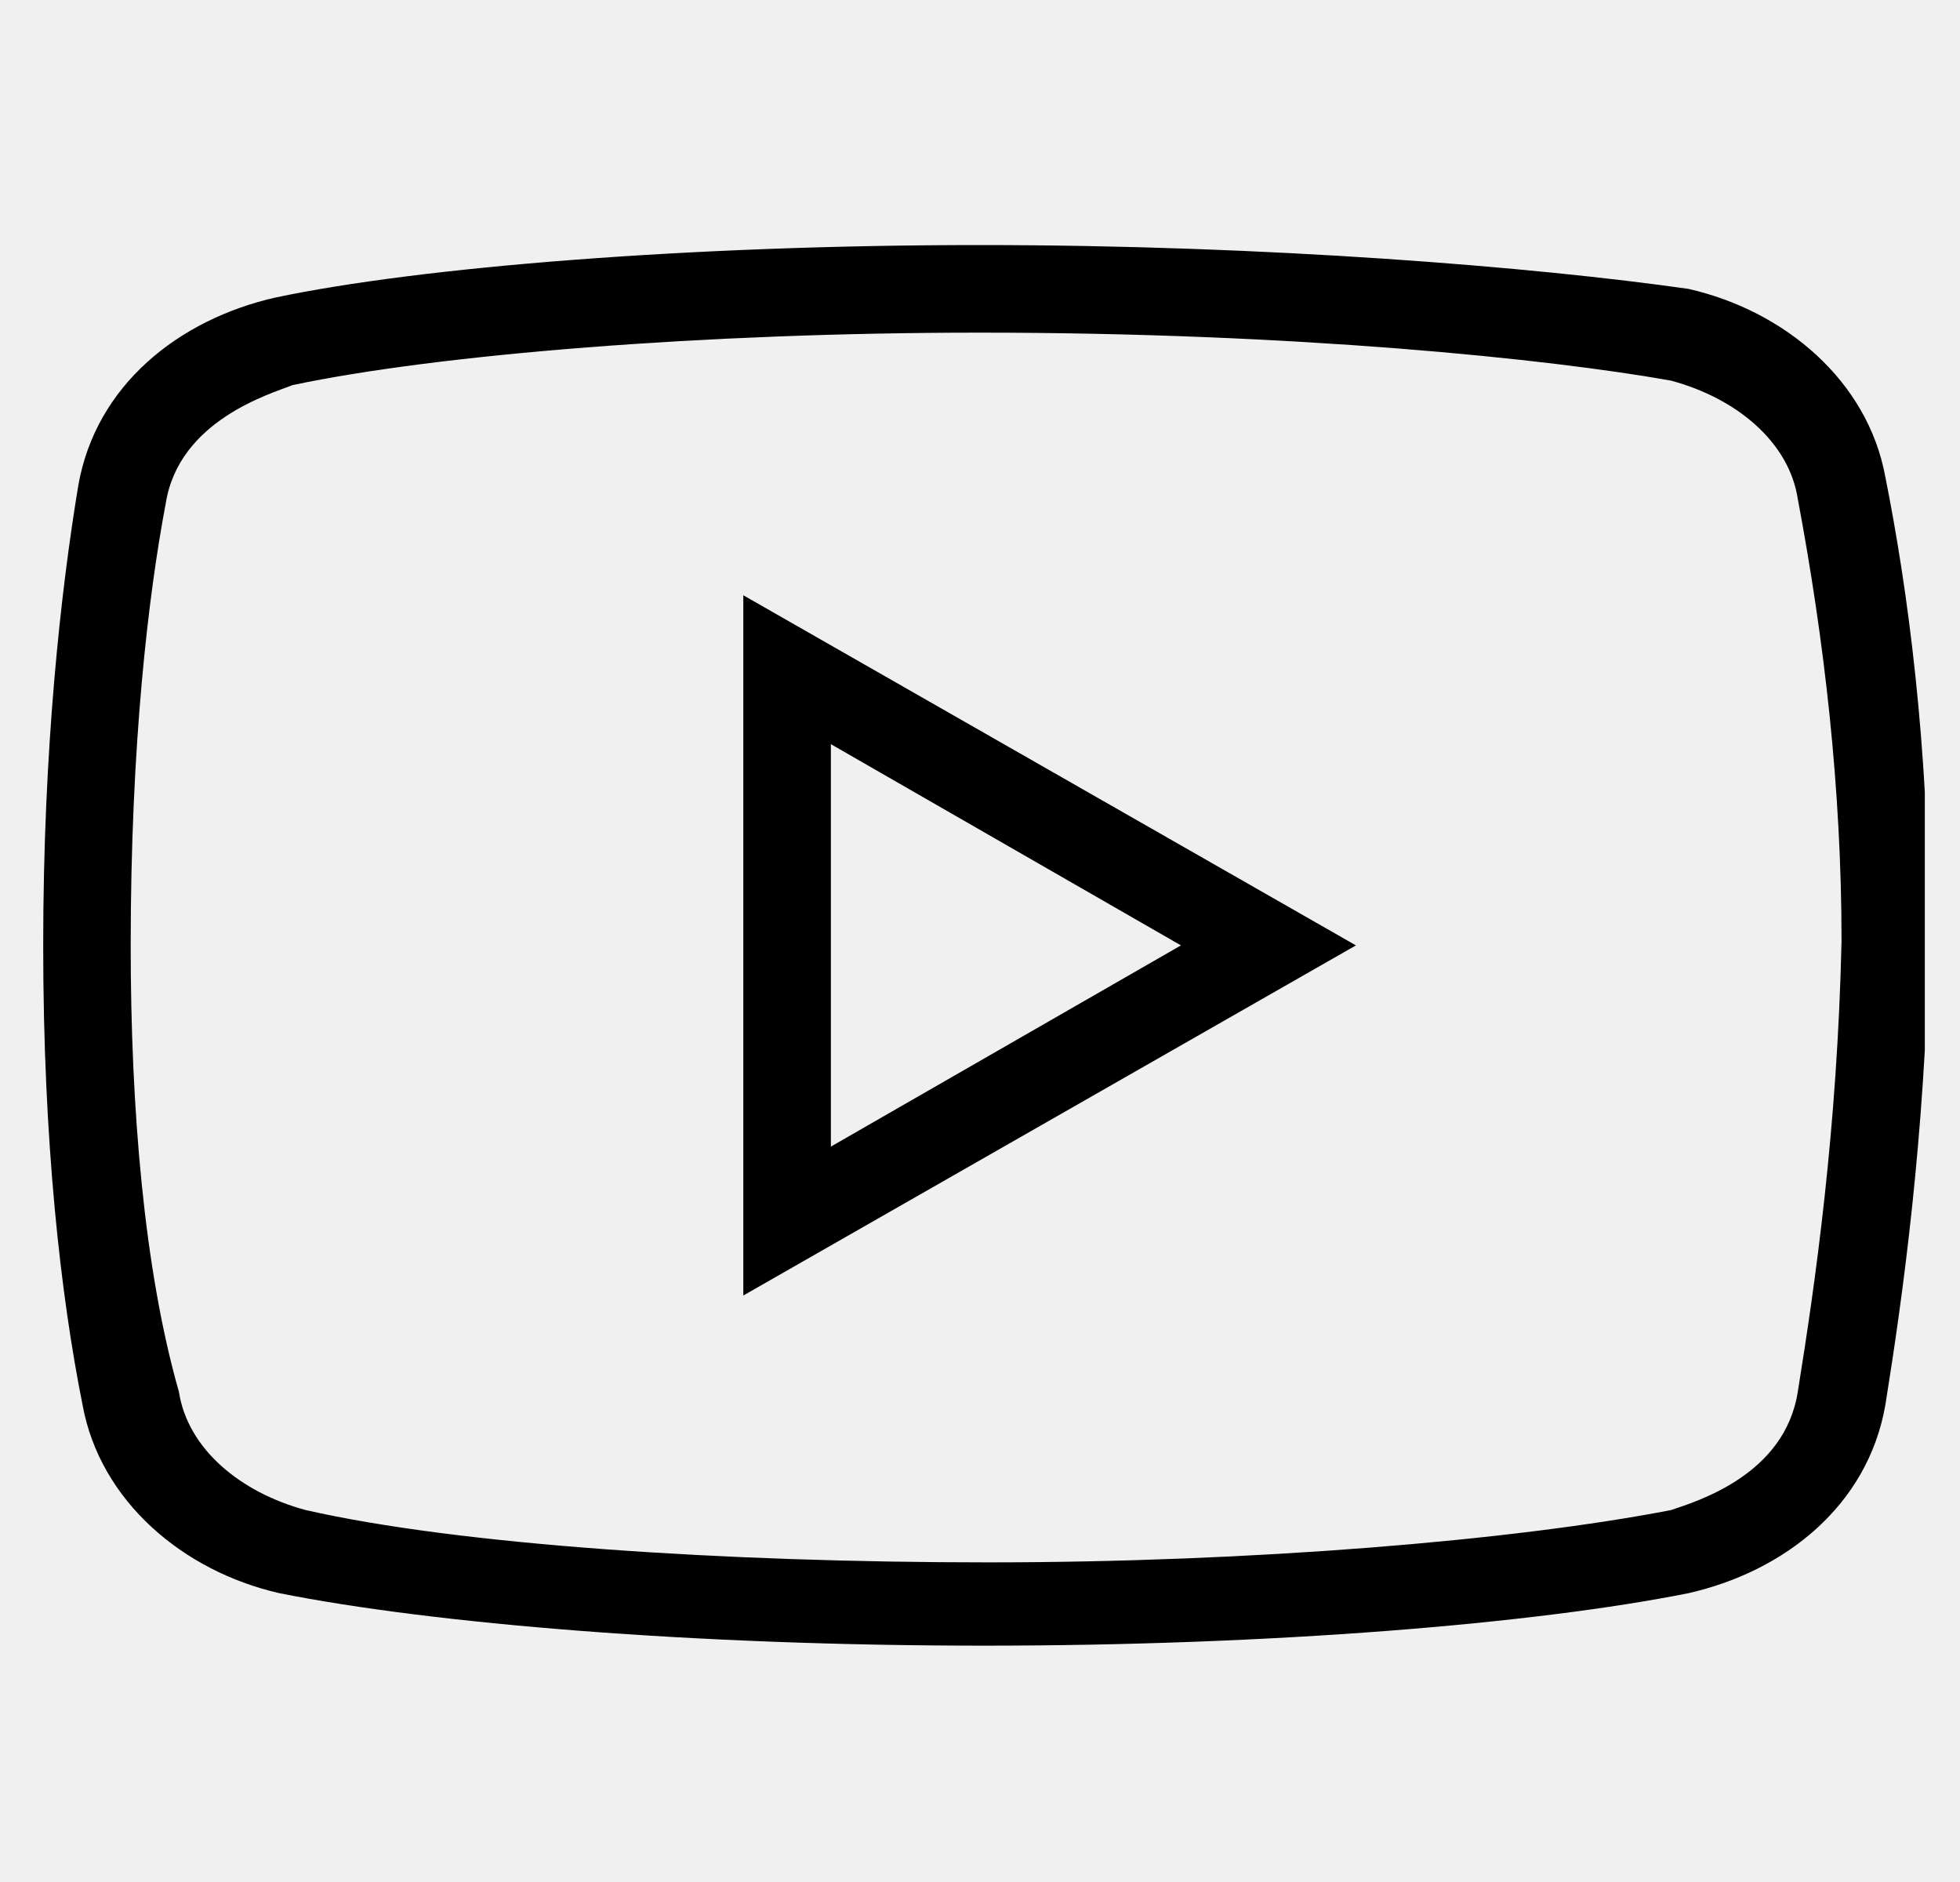
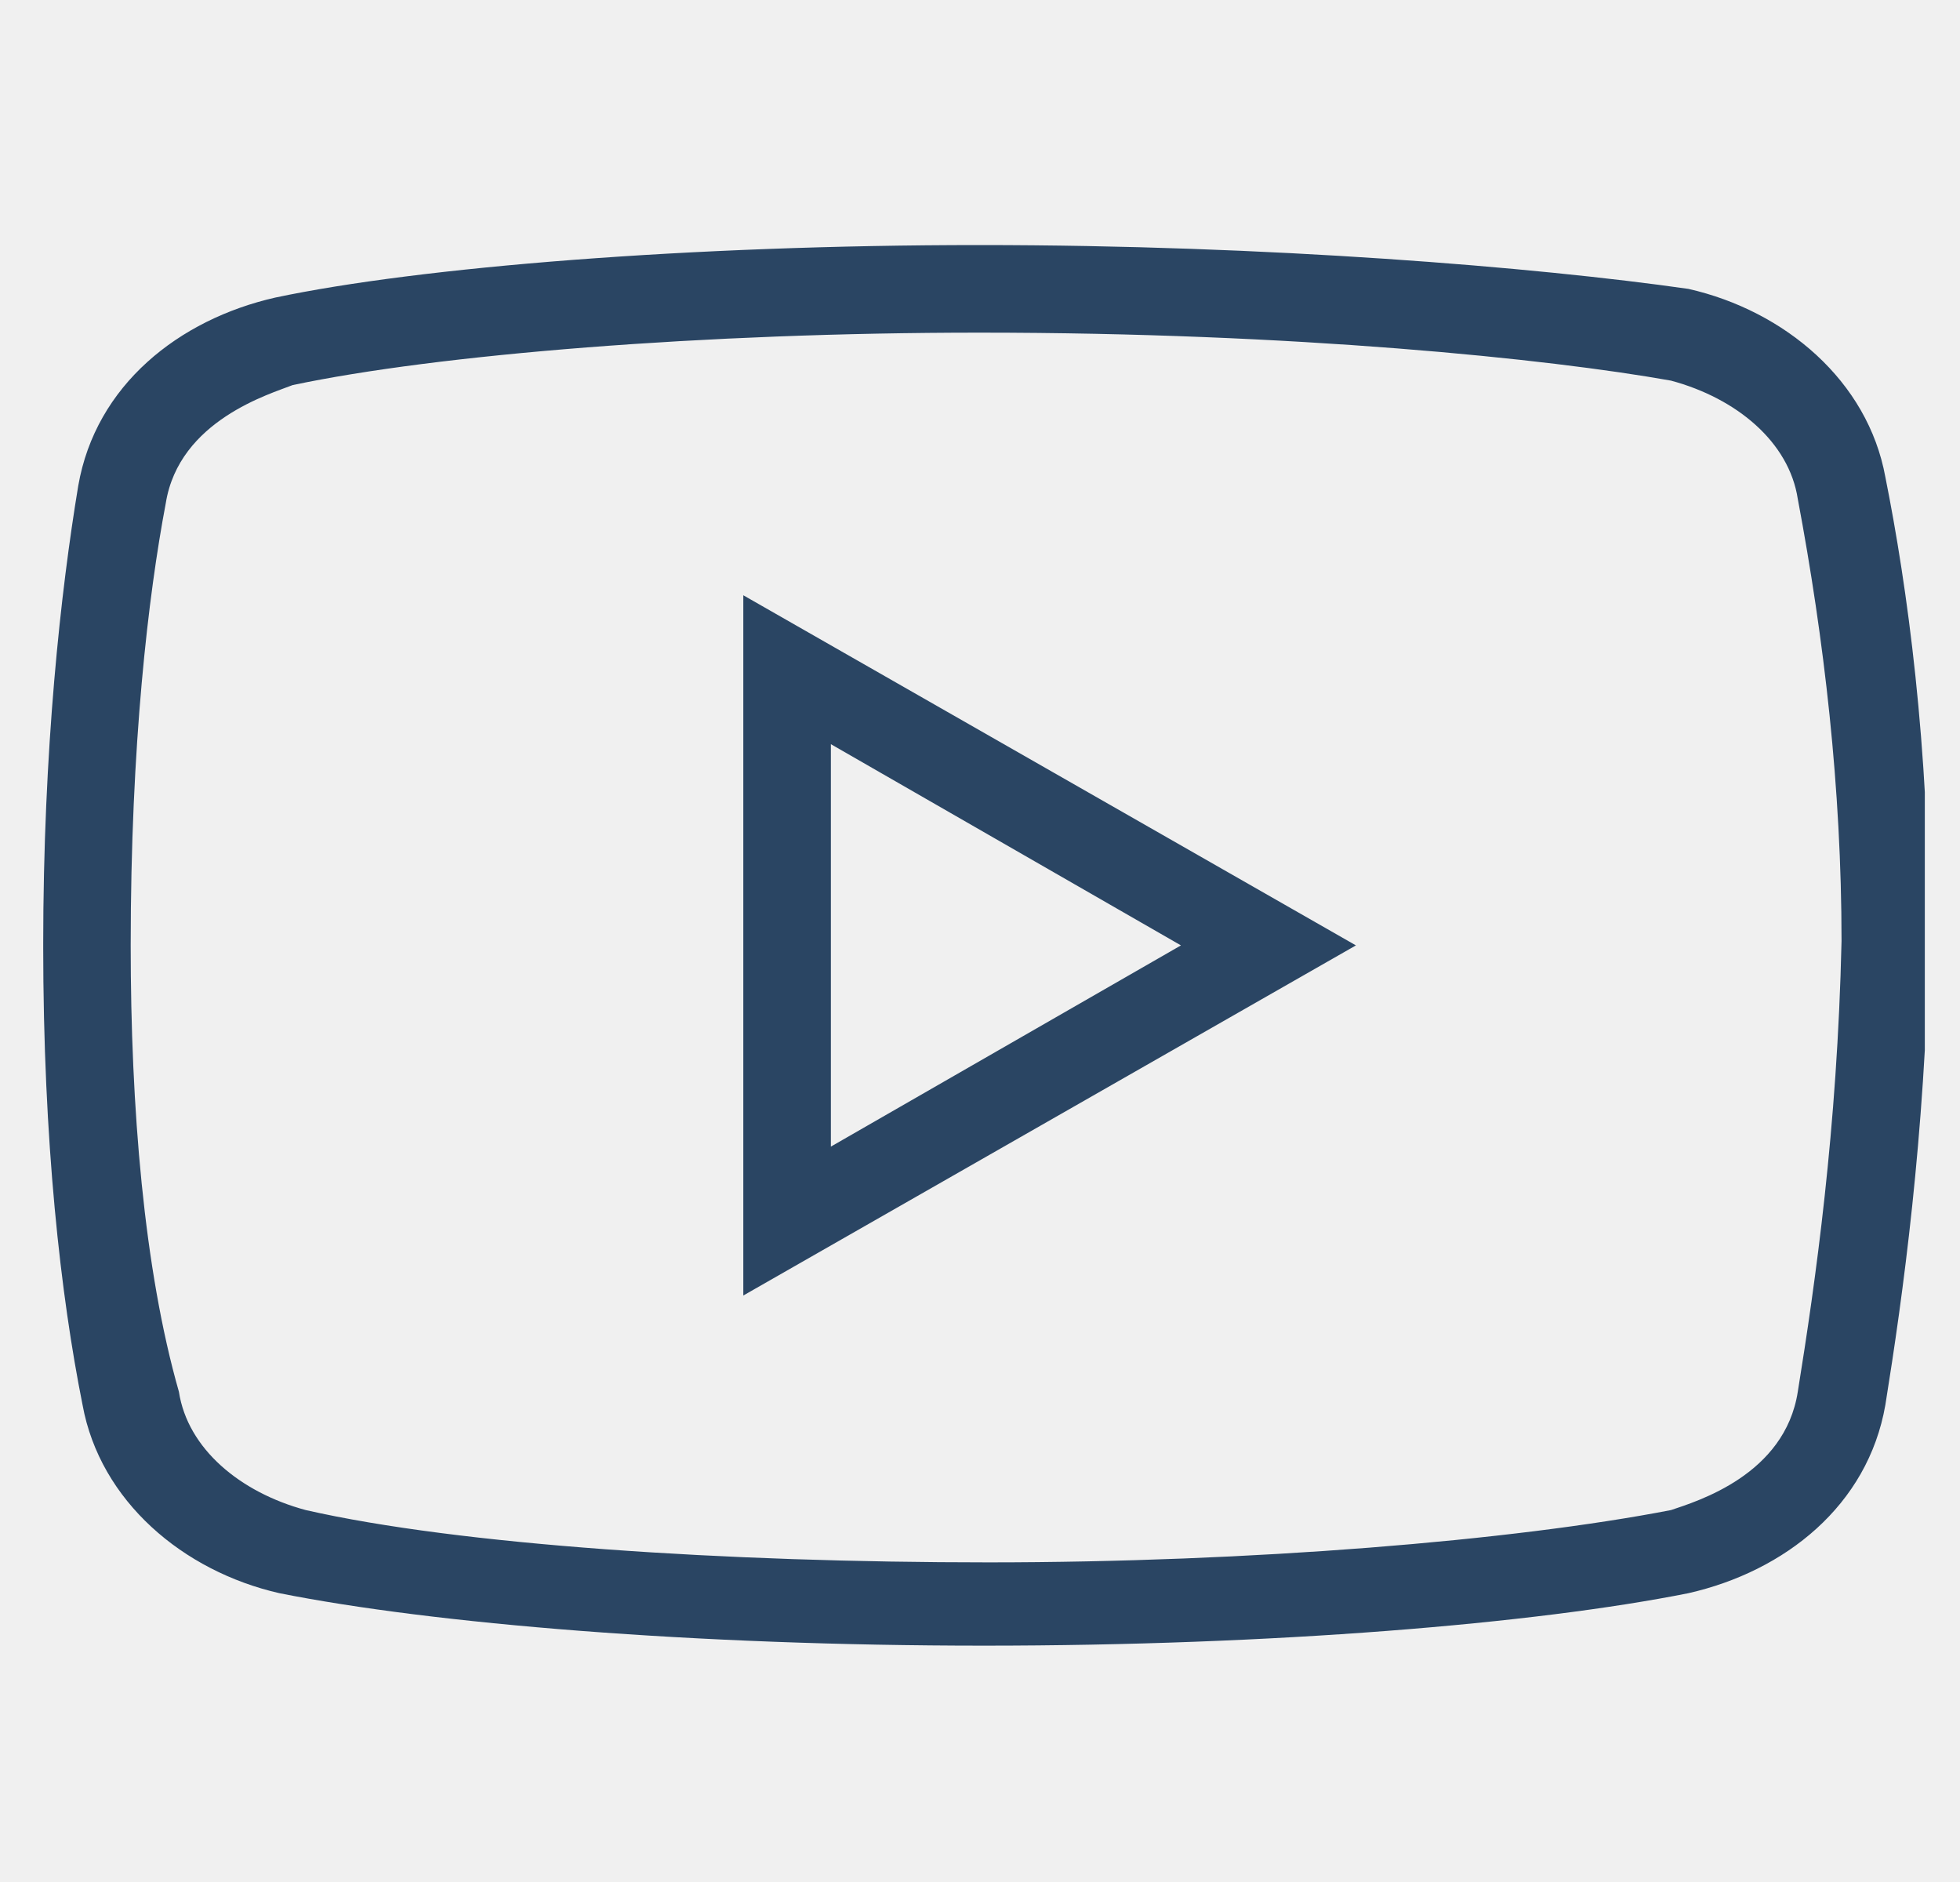
<svg xmlns="http://www.w3.org/2000/svg" width="25" height="24" viewBox="0 0 25 24" fill="none">
  <g clip-path="url(#clip0_74_108)">
-     <path d="M12.497 3.125C8.812 3.125 5.352 3.405 3.51 3.795C2.282 4.074 1.221 4.911 0.998 6.195C0.776 7.534 0.551 9.544 0.551 12.056C0.551 14.567 0.774 16.521 1.053 17.916C1.277 19.144 2.337 20.038 3.564 20.317C5.52 20.707 8.867 20.986 12.551 20.986C16.236 20.986 19.582 20.707 21.536 20.317C22.766 20.038 23.825 19.2 24.048 17.916C24.272 16.521 24.551 14.513 24.606 12.001C24.606 9.49 24.327 7.479 24.048 6.084C23.825 4.857 22.766 3.963 21.536 3.684C19.582 3.405 16.179 3.125 12.497 3.125ZM12.497 4.242C16.515 4.242 19.75 4.575 21.314 4.854C22.151 5.079 22.82 5.637 22.931 6.363C23.267 8.149 23.489 10.048 23.489 12.001C23.435 14.399 23.156 16.353 22.931 17.748C22.766 18.808 21.649 19.144 21.314 19.257C19.303 19.647 15.955 19.924 12.606 19.924C9.257 19.924 5.854 19.702 3.9 19.257C3.063 19.032 2.393 18.474 2.282 17.748C1.835 16.185 1.667 14.12 1.667 12.056C1.667 9.487 1.892 7.591 2.114 6.42C2.282 5.358 3.453 5.022 3.732 4.911C5.574 4.521 8.98 4.242 12.497 4.242ZM9.481 7.591V16.521L17.295 12.056L9.481 7.591ZM10.598 9.49L15.063 12.056L10.598 14.622V9.49Z" fill="black" />
+     <path d="M12.497 3.125C8.812 3.125 5.352 3.405 3.51 3.795C2.282 4.074 1.221 4.911 0.998 6.195C0.776 7.534 0.551 9.544 0.551 12.056C0.551 14.567 0.774 16.521 1.053 17.916C1.277 19.144 2.337 20.038 3.564 20.317C5.52 20.707 8.867 20.986 12.551 20.986C16.236 20.986 19.582 20.707 21.536 20.317C22.766 20.038 23.825 19.2 24.048 17.916C24.272 16.521 24.551 14.513 24.606 12.001C24.606 9.49 24.327 7.479 24.048 6.084C23.825 4.857 22.766 3.963 21.536 3.684C19.582 3.405 16.179 3.125 12.497 3.125ZM12.497 4.242C16.515 4.242 19.75 4.575 21.314 4.854C22.151 5.079 22.82 5.637 22.931 6.363C23.267 8.149 23.489 10.048 23.489 12.001C23.435 14.399 23.156 16.353 22.931 17.748C22.766 18.808 21.649 19.144 21.314 19.257C19.303 19.647 15.955 19.924 12.606 19.924C9.257 19.924 5.854 19.702 3.9 19.257C3.063 19.032 2.393 18.474 2.282 17.748C1.835 16.185 1.667 14.12 1.667 12.056C1.667 9.487 1.892 7.591 2.114 6.42C2.282 5.358 3.453 5.022 3.732 4.911C5.574 4.521 8.98 4.242 12.497 4.242ZM9.481 7.591V16.521L17.295 12.056L9.481 7.591ZM10.598 9.49L15.063 12.056L10.598 14.622V9.49Z" fill="#2A4563" />
  </g>
  <defs>
    <clipPath id="clip0_74_108">
      <rect width="24" height="24" fill="white" transform="translate(0.551208)" />
    </clipPath>
  </defs>
</svg>
